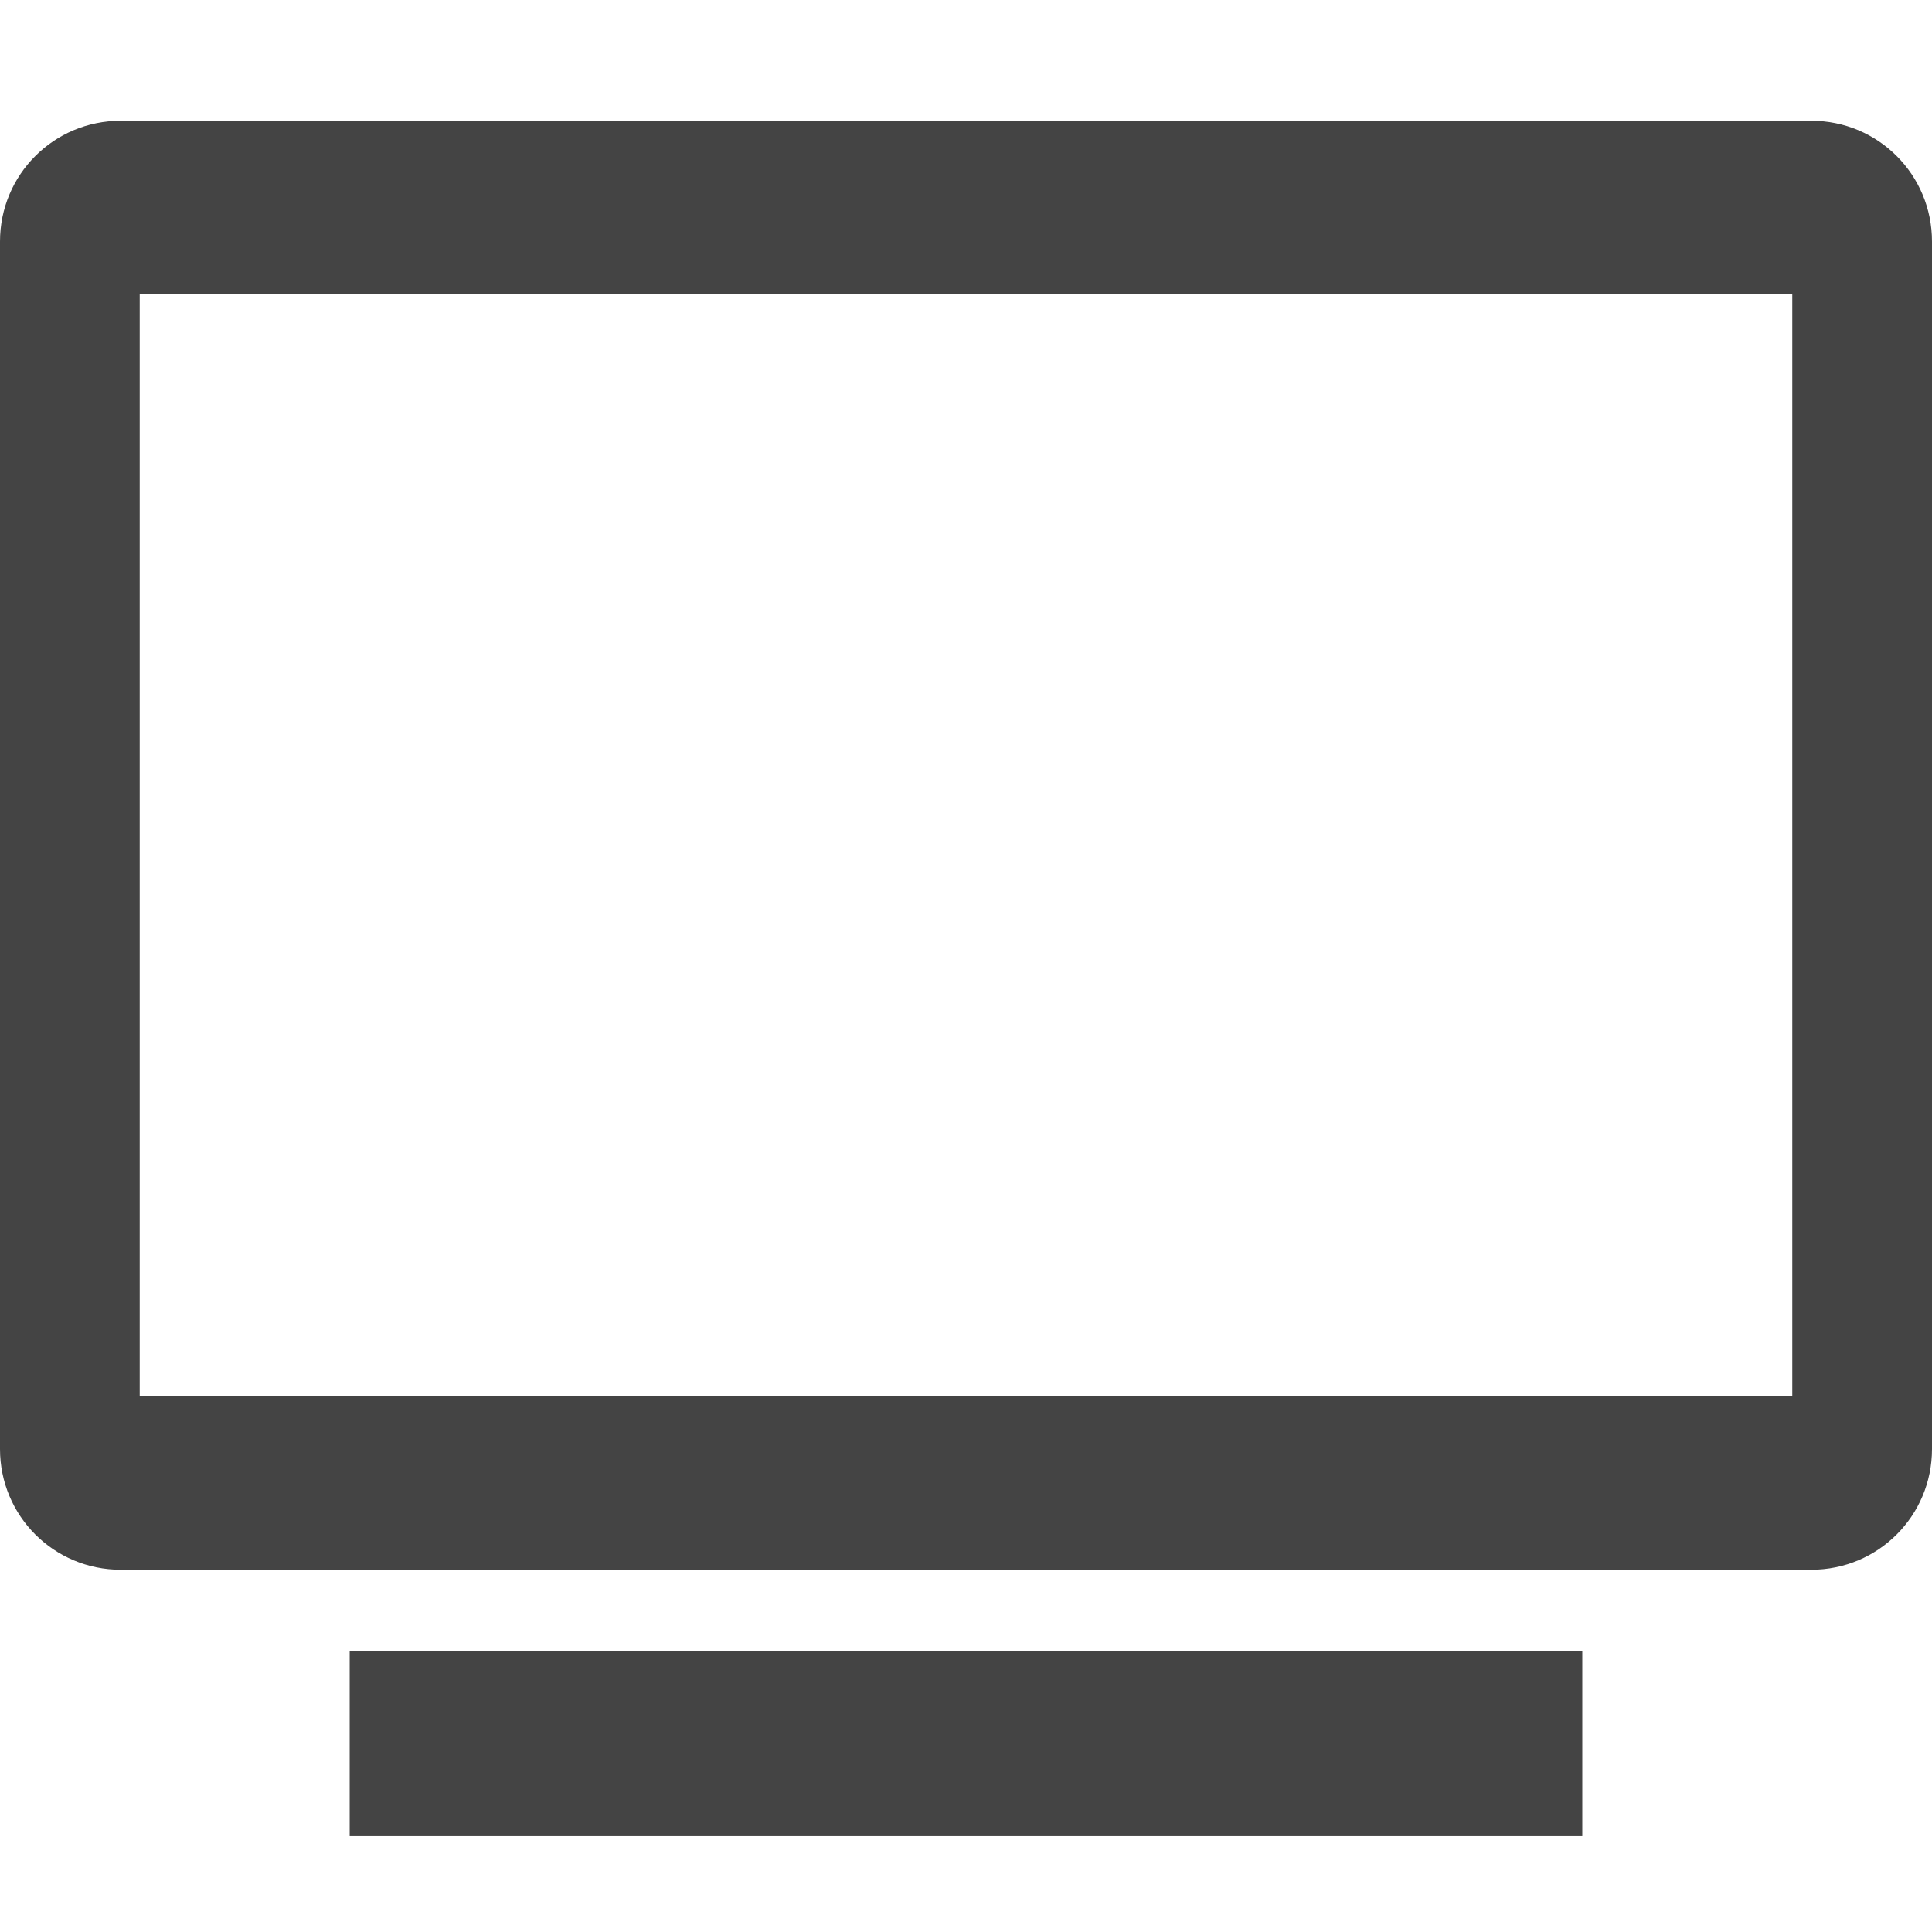
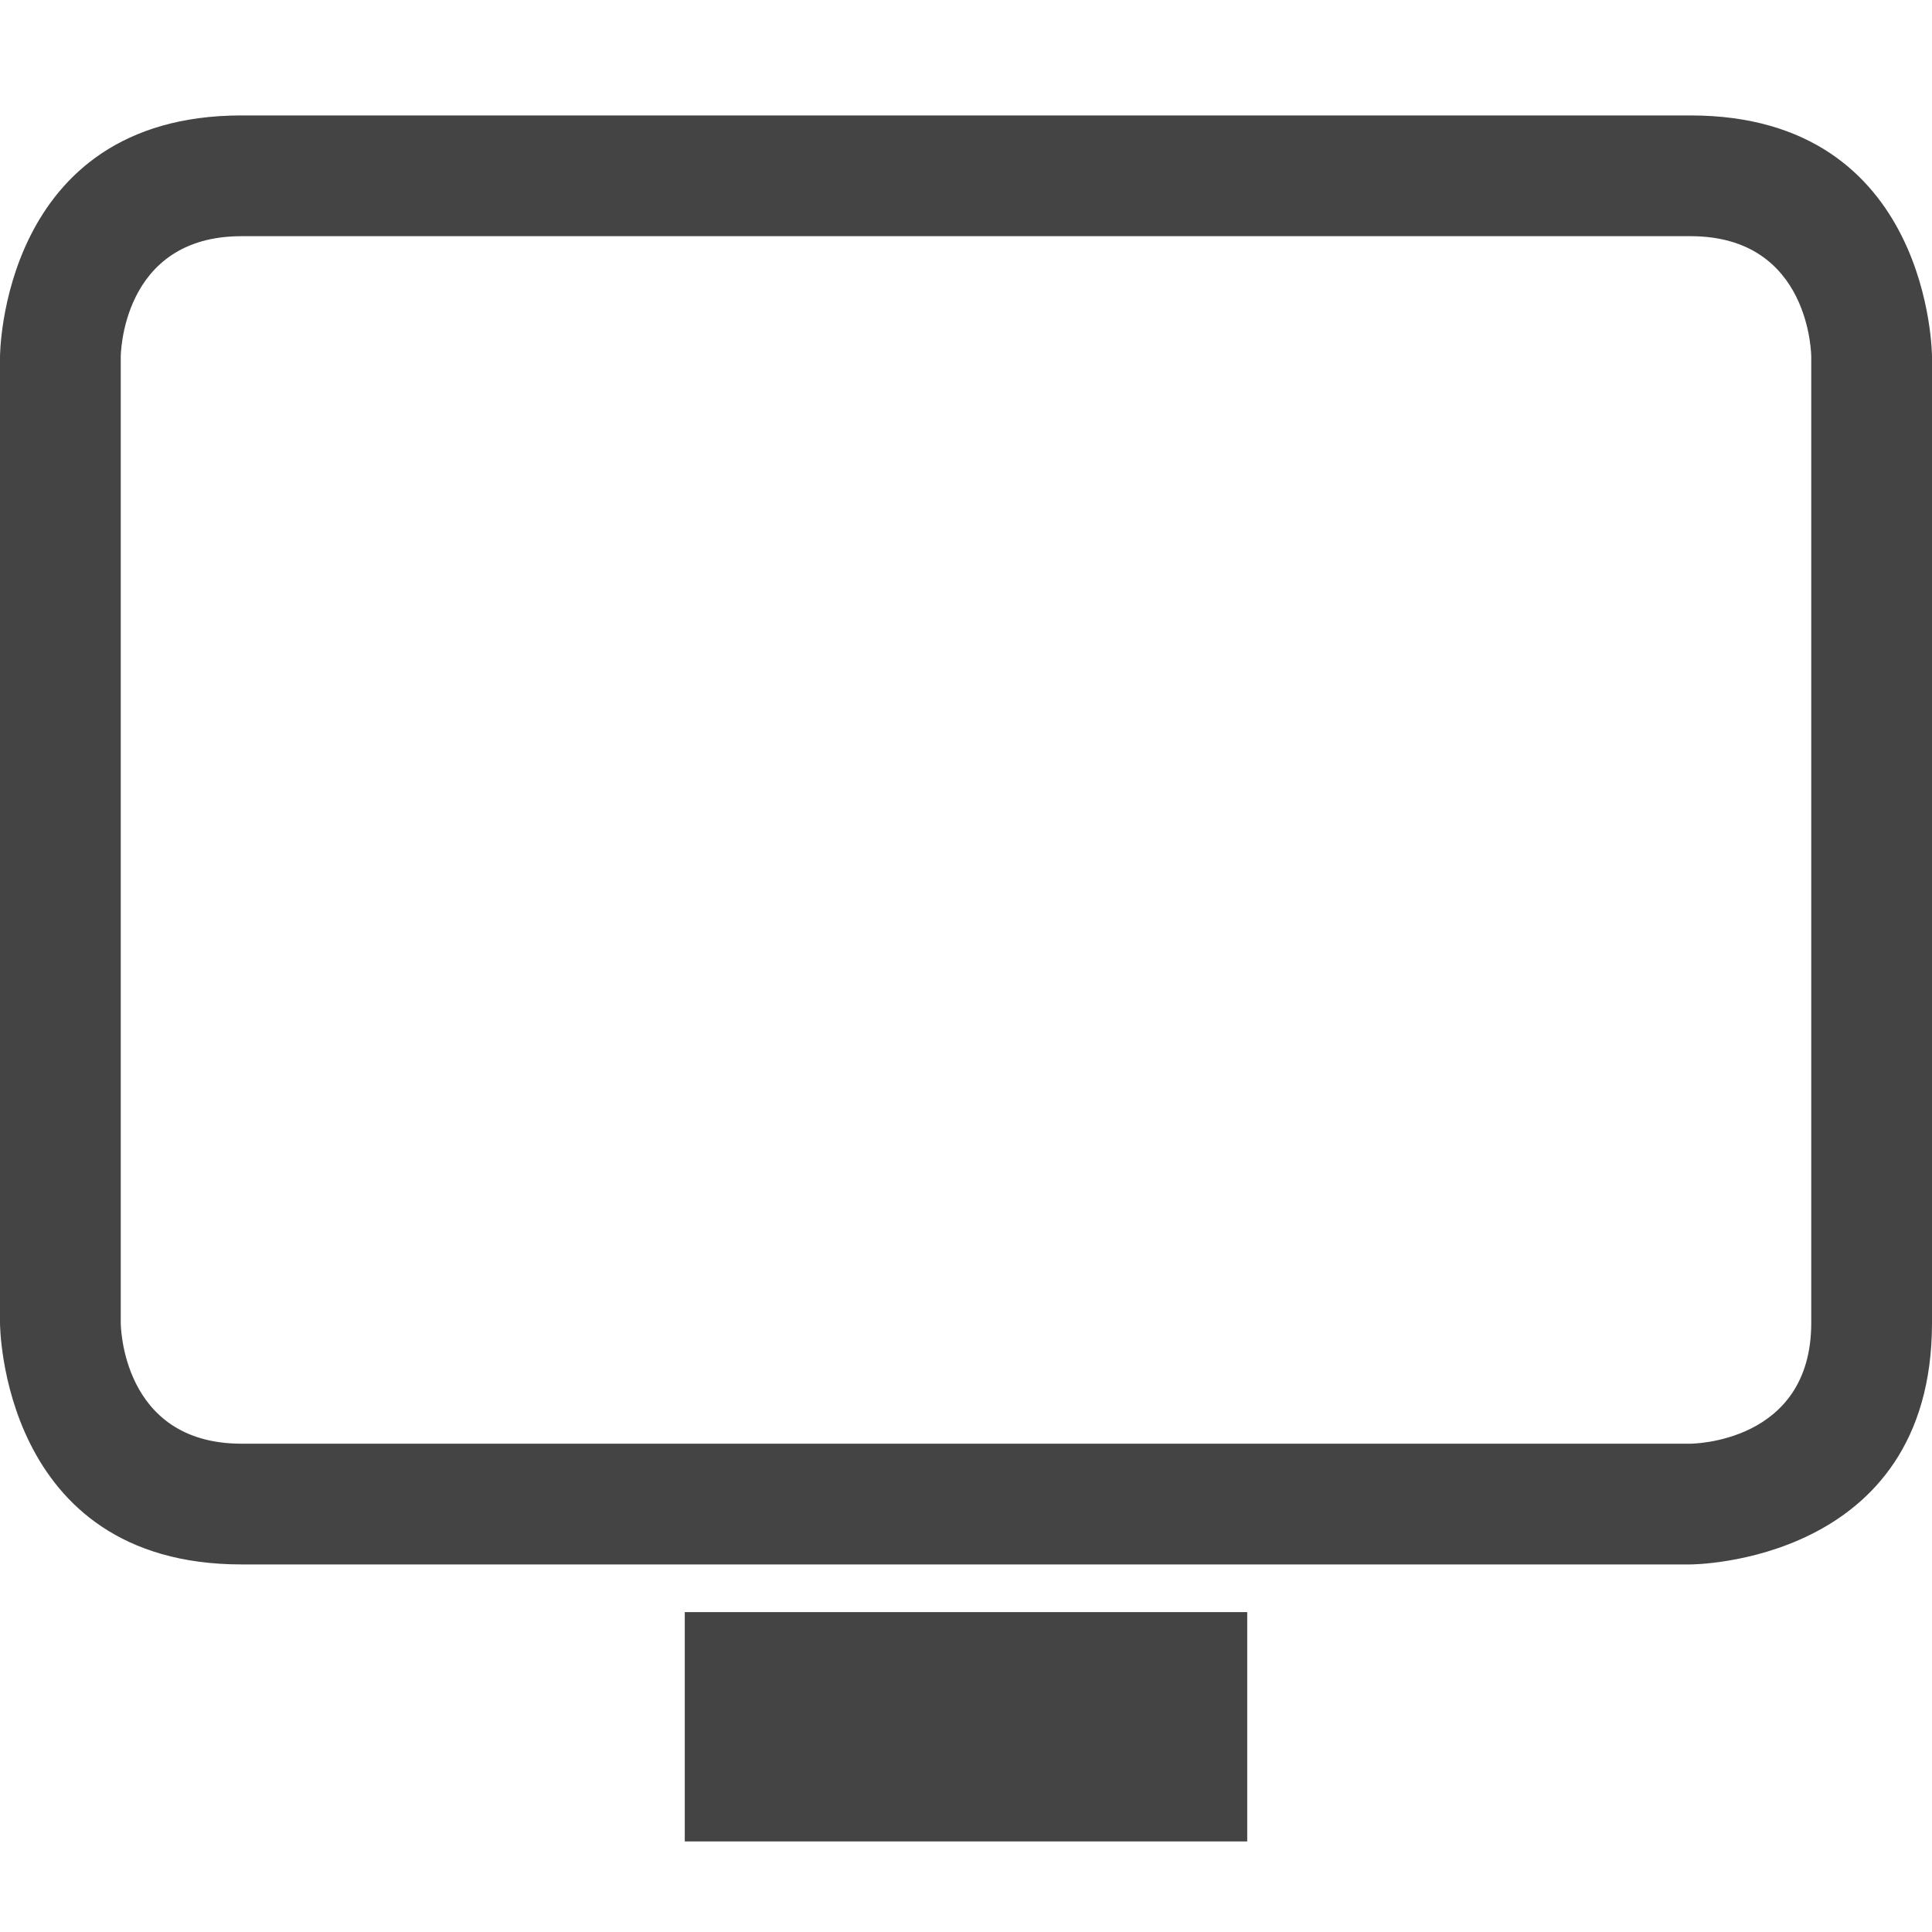
- <svg xmlns="http://www.w3.org/2000/svg" width="100%" height="100%" viewBox="0 0 16 16">
-   <defs>
-     <style id="current-color-scheme" type="text/css">
-    .ColorScheme-Text { color:#444444; } .ColorScheme-Highlight { color:#4285f4; } .ColorScheme-NeutralText { color:#ff9800; } .ColorScheme-PositiveText { color:#4caf50; } .ColorScheme-NegativeText { color:#f44336; }
-   </style>
+ <svg xmlns="http://www.w3.org/2000/svg" id="svg1" version="1.1" viewBox="0 0 16 16">
+   <defs id="defs1">
+     <style id="current-color-scheme" type="text/css">.ColorScheme-Text { color:#444444; } .ColorScheme-Highlight { color:#4285f4; } .ColorScheme-NeutralText { color:#ff9800; } .ColorScheme-PositiveText { color:#4caf50; } .ColorScheme-NegativeText { color:#f44336; }</style>
  </defs>
-   <path style="fill:currentColor" class="ColorScheme-Text" d="m13.104 13.672h-10.208v1.534h10.208zm-12.104-12.672c-.554 0-1 .446-1 1v10c0 .554.446 1 1 1h14c.554 0 1-.446 1-1v-10c0-.554-.446-1-1-1zm.157 1.438h13.686v9.124h-13.686z" />
+   <path id="path2" class="ColorScheme-PositiveText" d="m5.671 13.351h4.658v1.899h-4.658zm-3.671-12.395c-2 0-2 2-2 2v8s0 2 2 2h12s2 0 2-2v-8s0-2-2-2zm0 1h12c1 0 1 1 1 1v8c0 1-1 1-1 1h-12c-1 0-1-1-1-1v-8s0-1 1-1z" style="-inkscape-stroke:none;color:#4caf50;fill:#444444;font-variation-settings:normal;stop-color:#000000" />
</svg>
